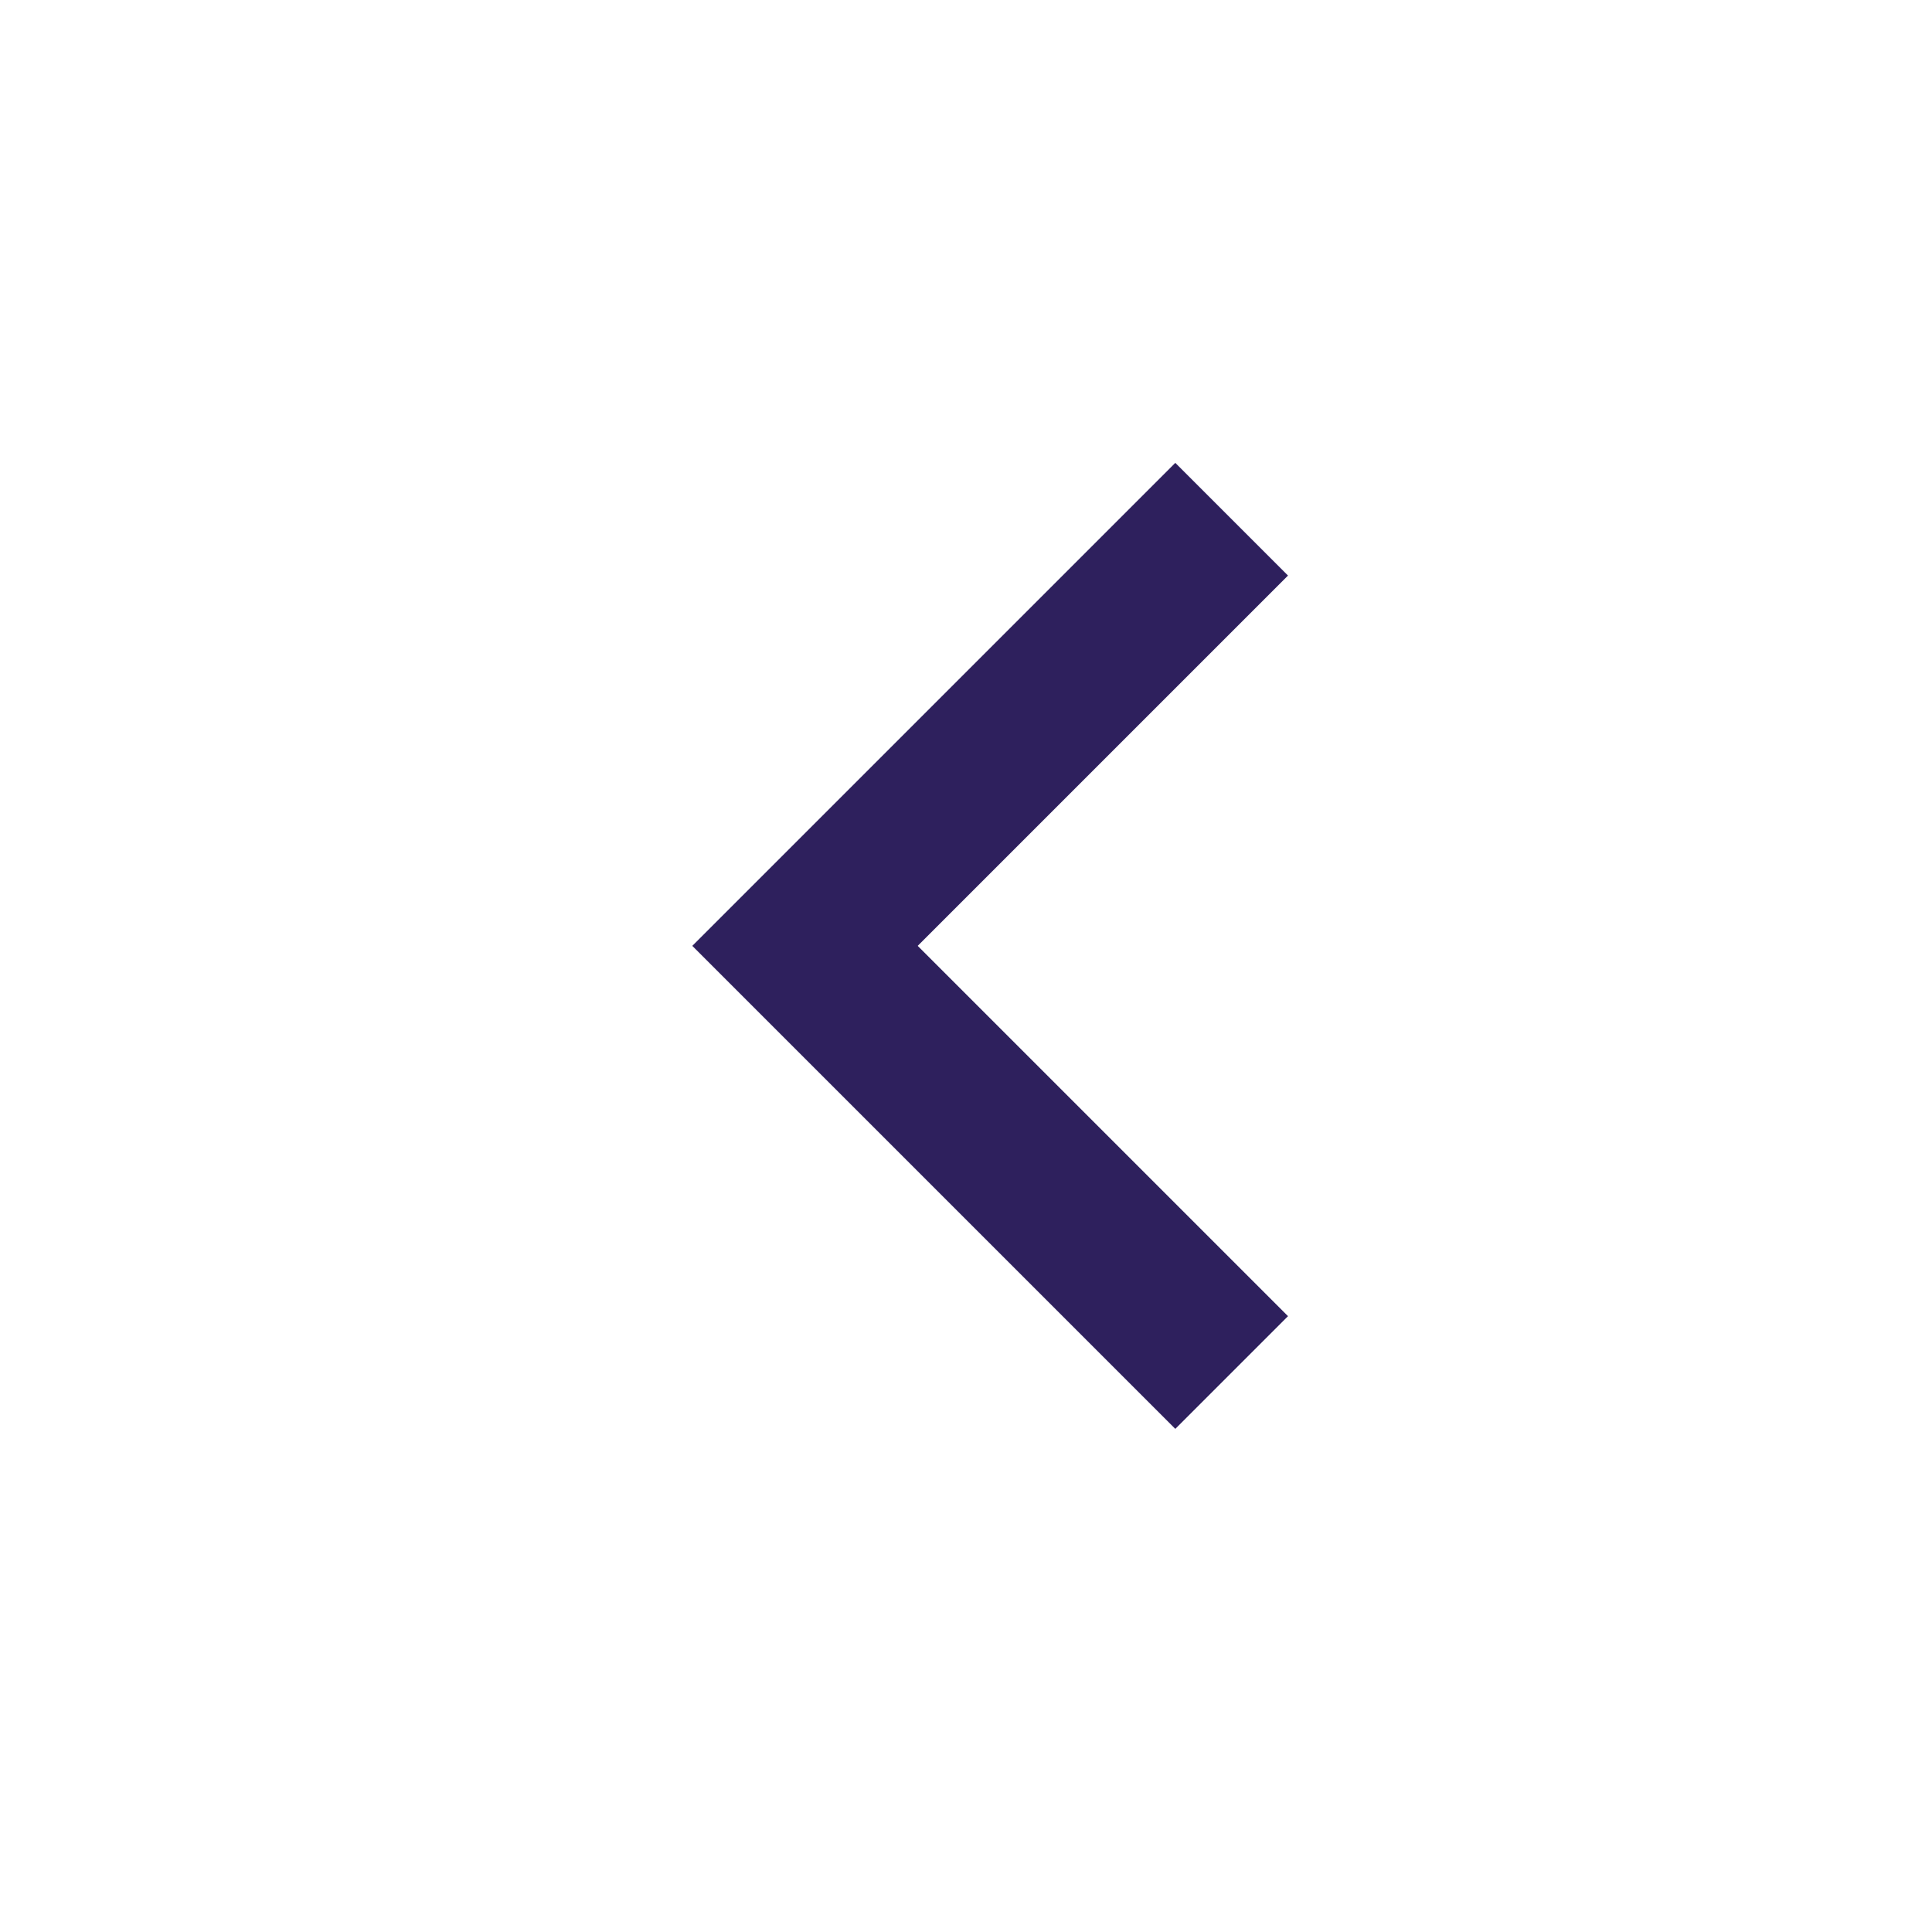
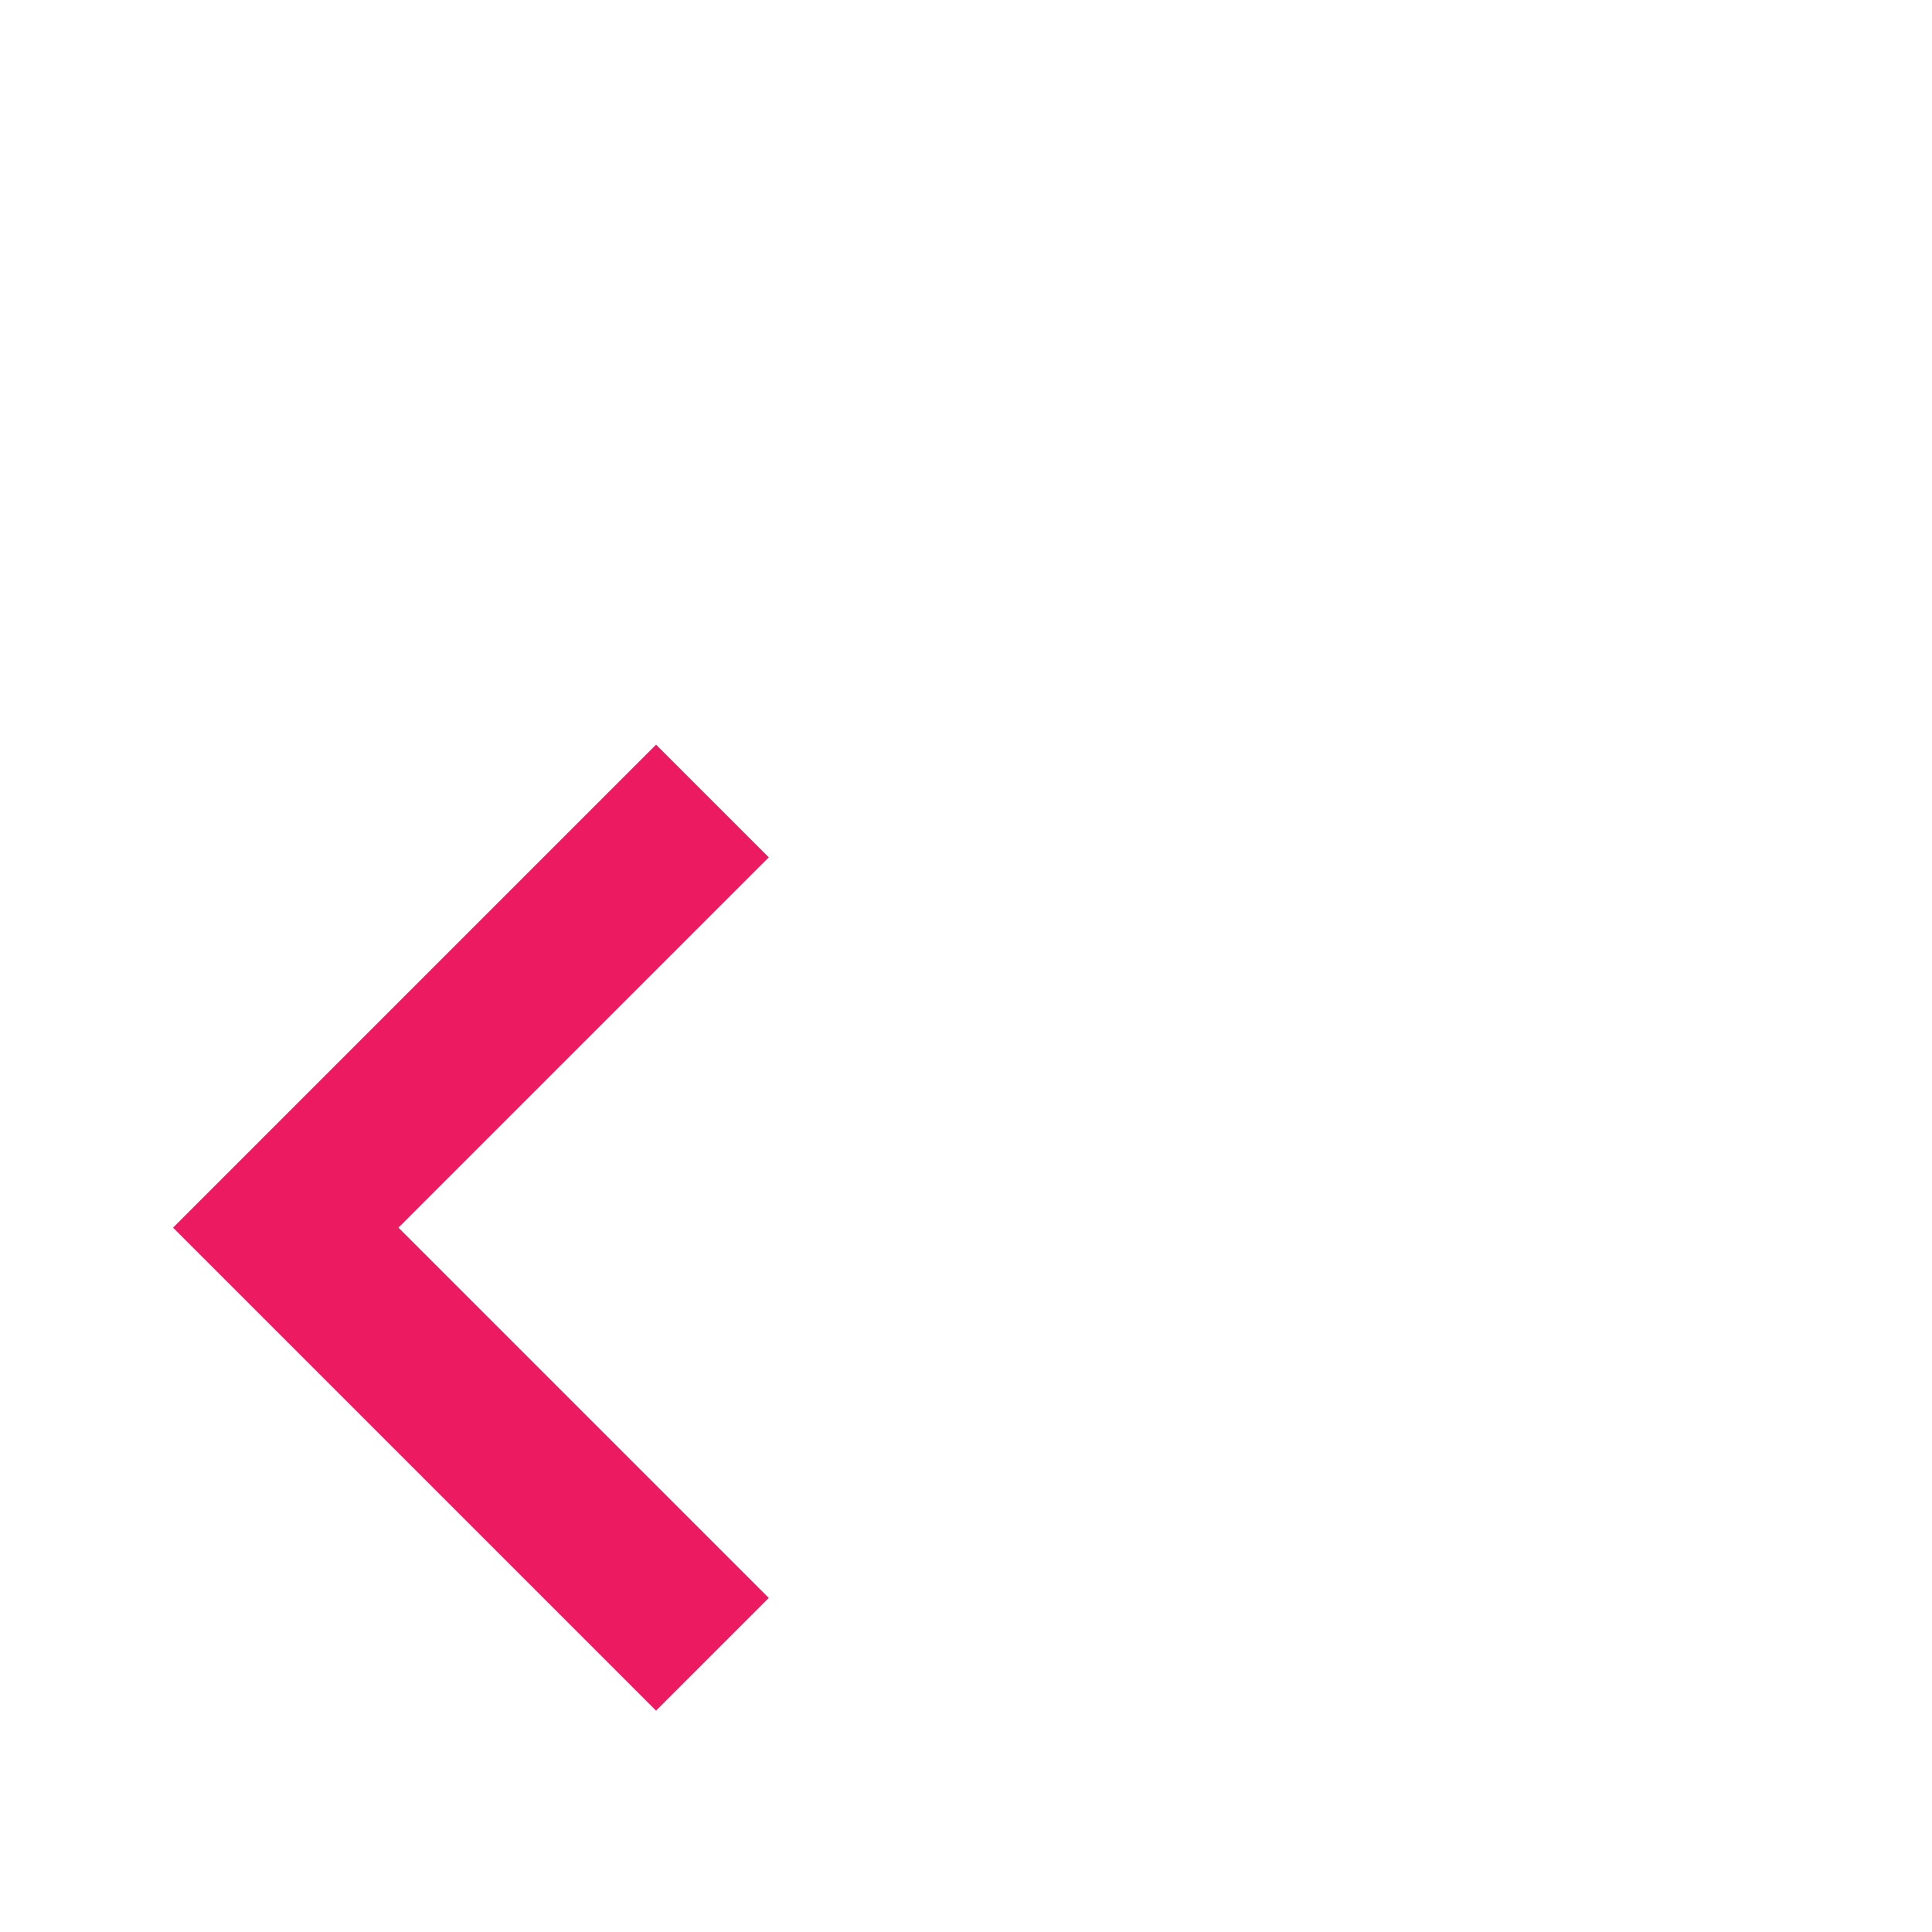
<svg xmlns="http://www.w3.org/2000/svg" version="1.1" id="Layer_1" x="0px" y="0px" viewBox="0 0 48 48" style="enable-background:new 0 0 48 48;" xml:space="preserve">
  <style type="text/css">
- 	.st0{fill:#2E205D;}
+ 	.st0{fill:#EC1A61;}
	.st1{fill:none;}
</style>
-   <path class="st0" d="M32,14.3l-9.2,9.2l9.2,9.2l-2.8,2.8l-12-12l12-12L32,14.3z" />
+   <path class="st0" d="M19.1,21.3l-9.2,9.2l9.2,9.2l-2.8,2.8l-12-12l12-12L19.1,21.3z" />
  <path class="st1" d="M0-0.5h48v48H0V-0.5z" />
</svg>
